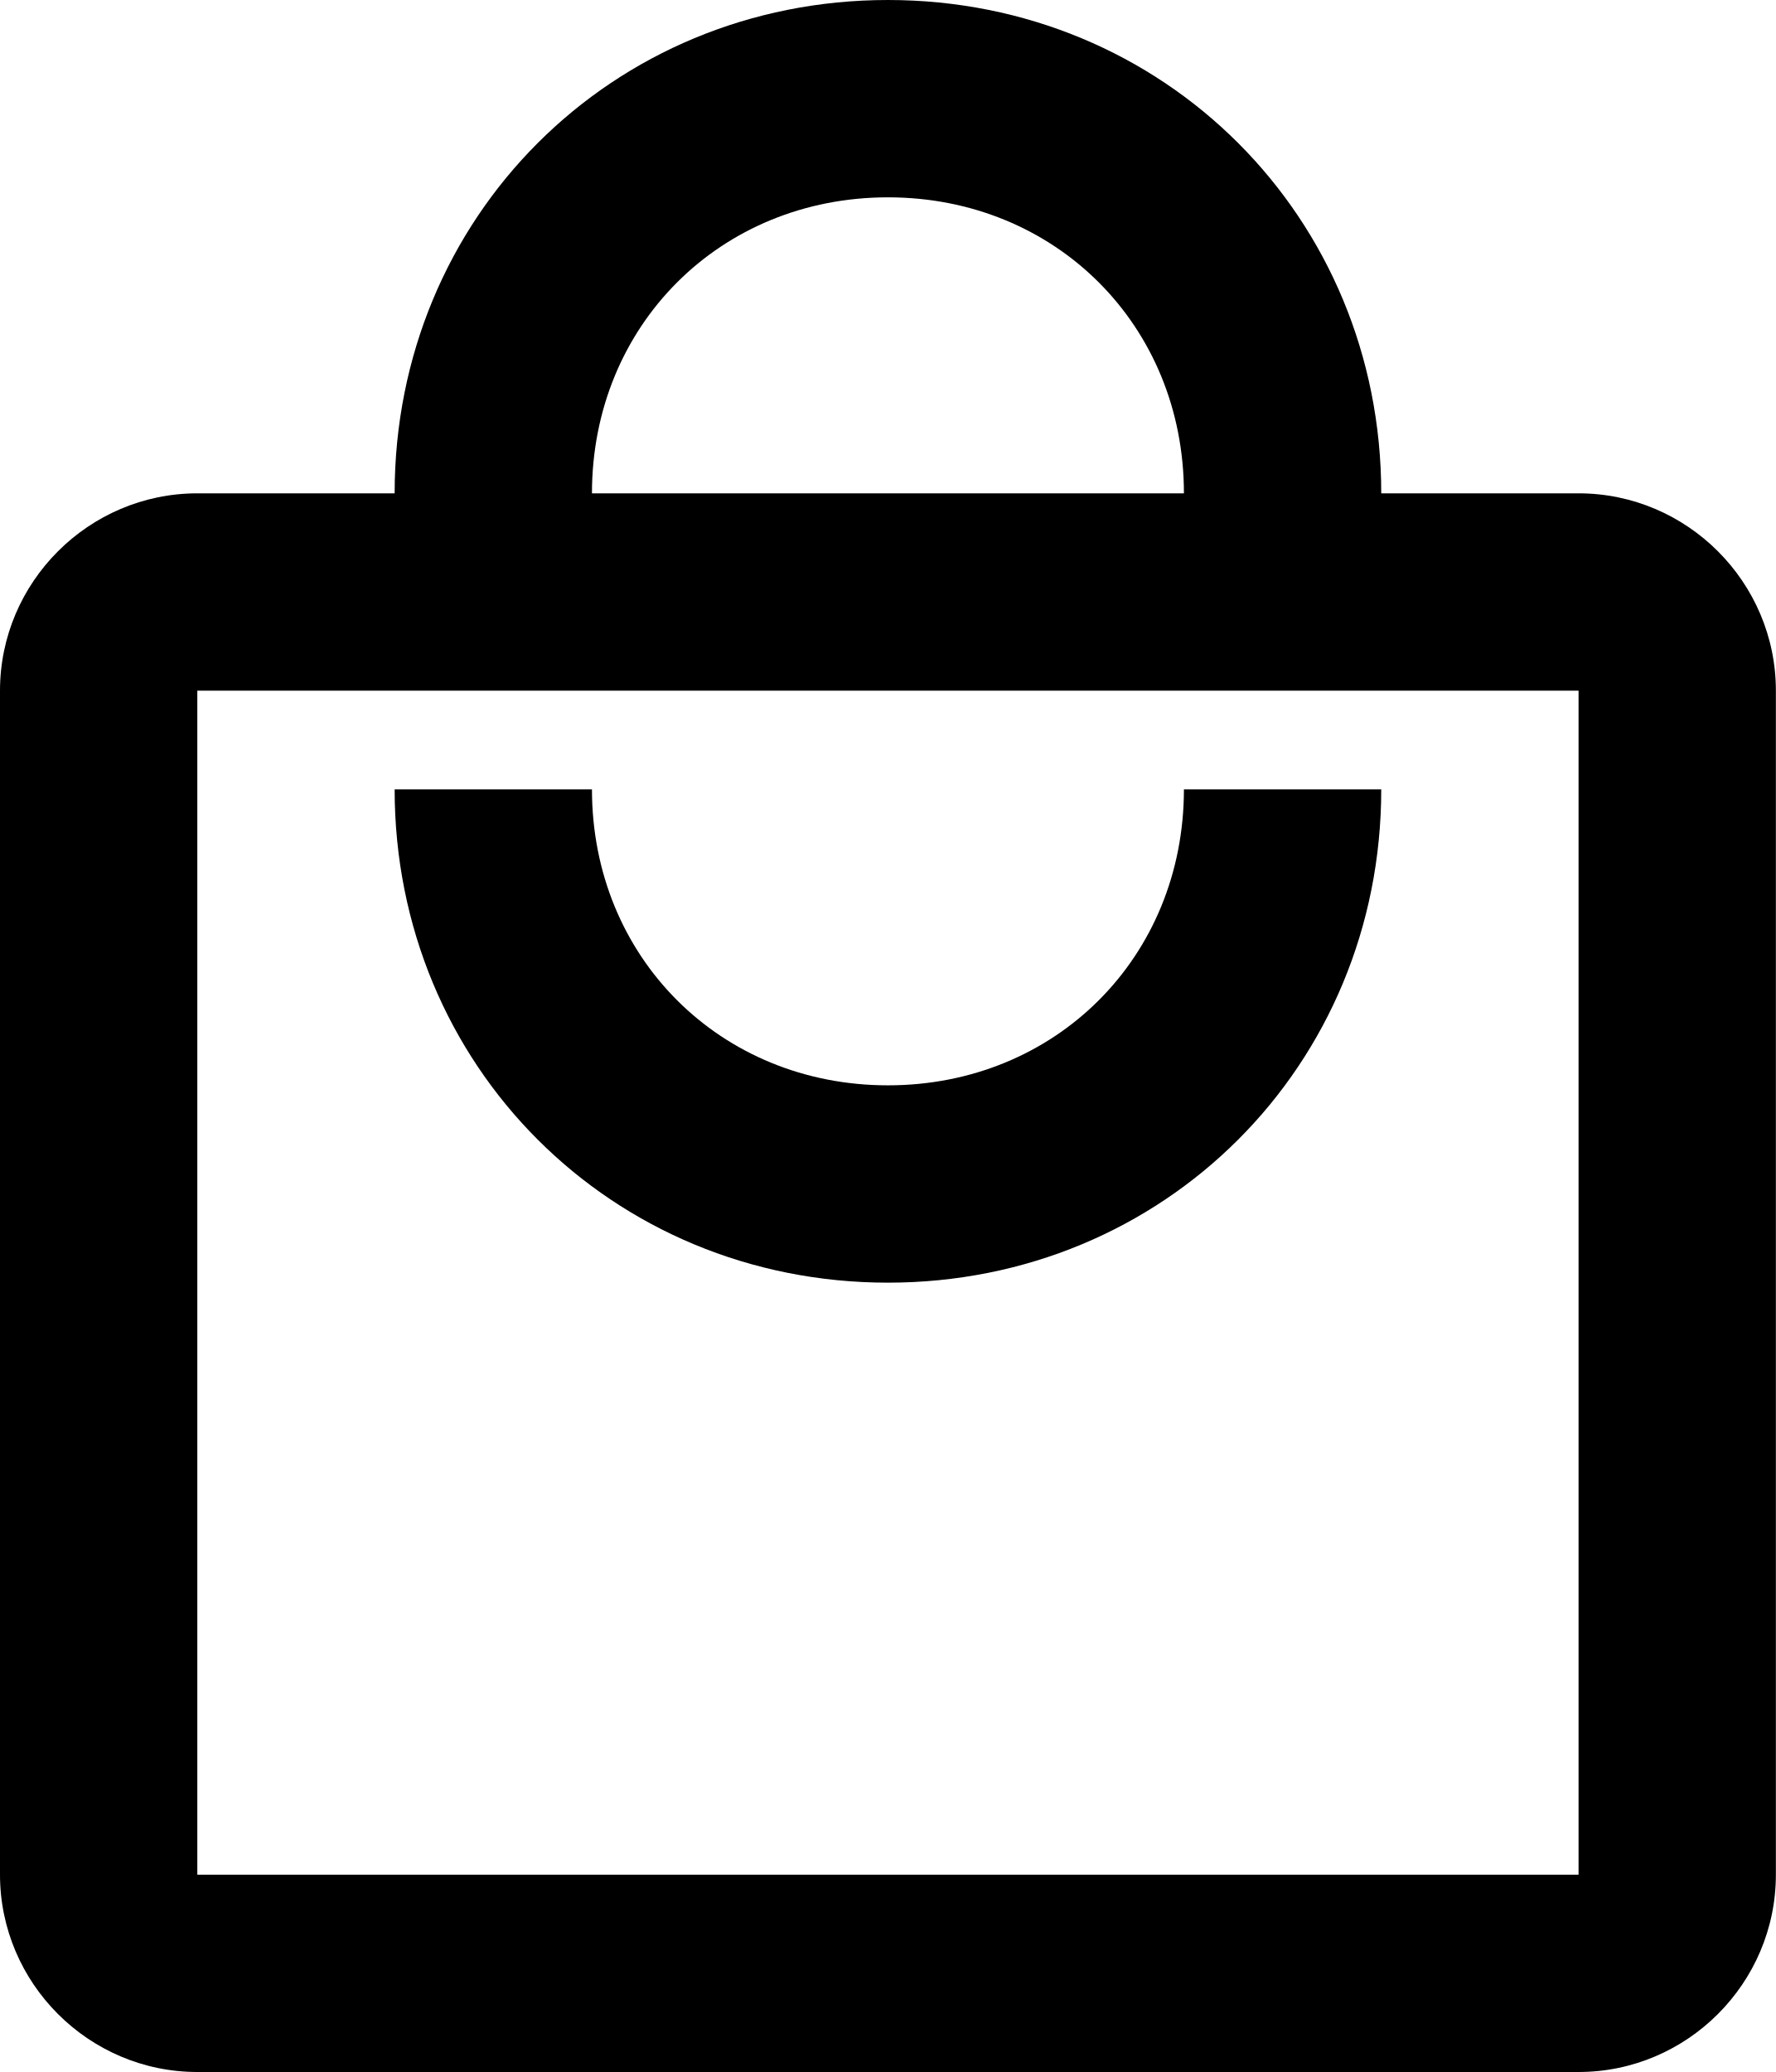
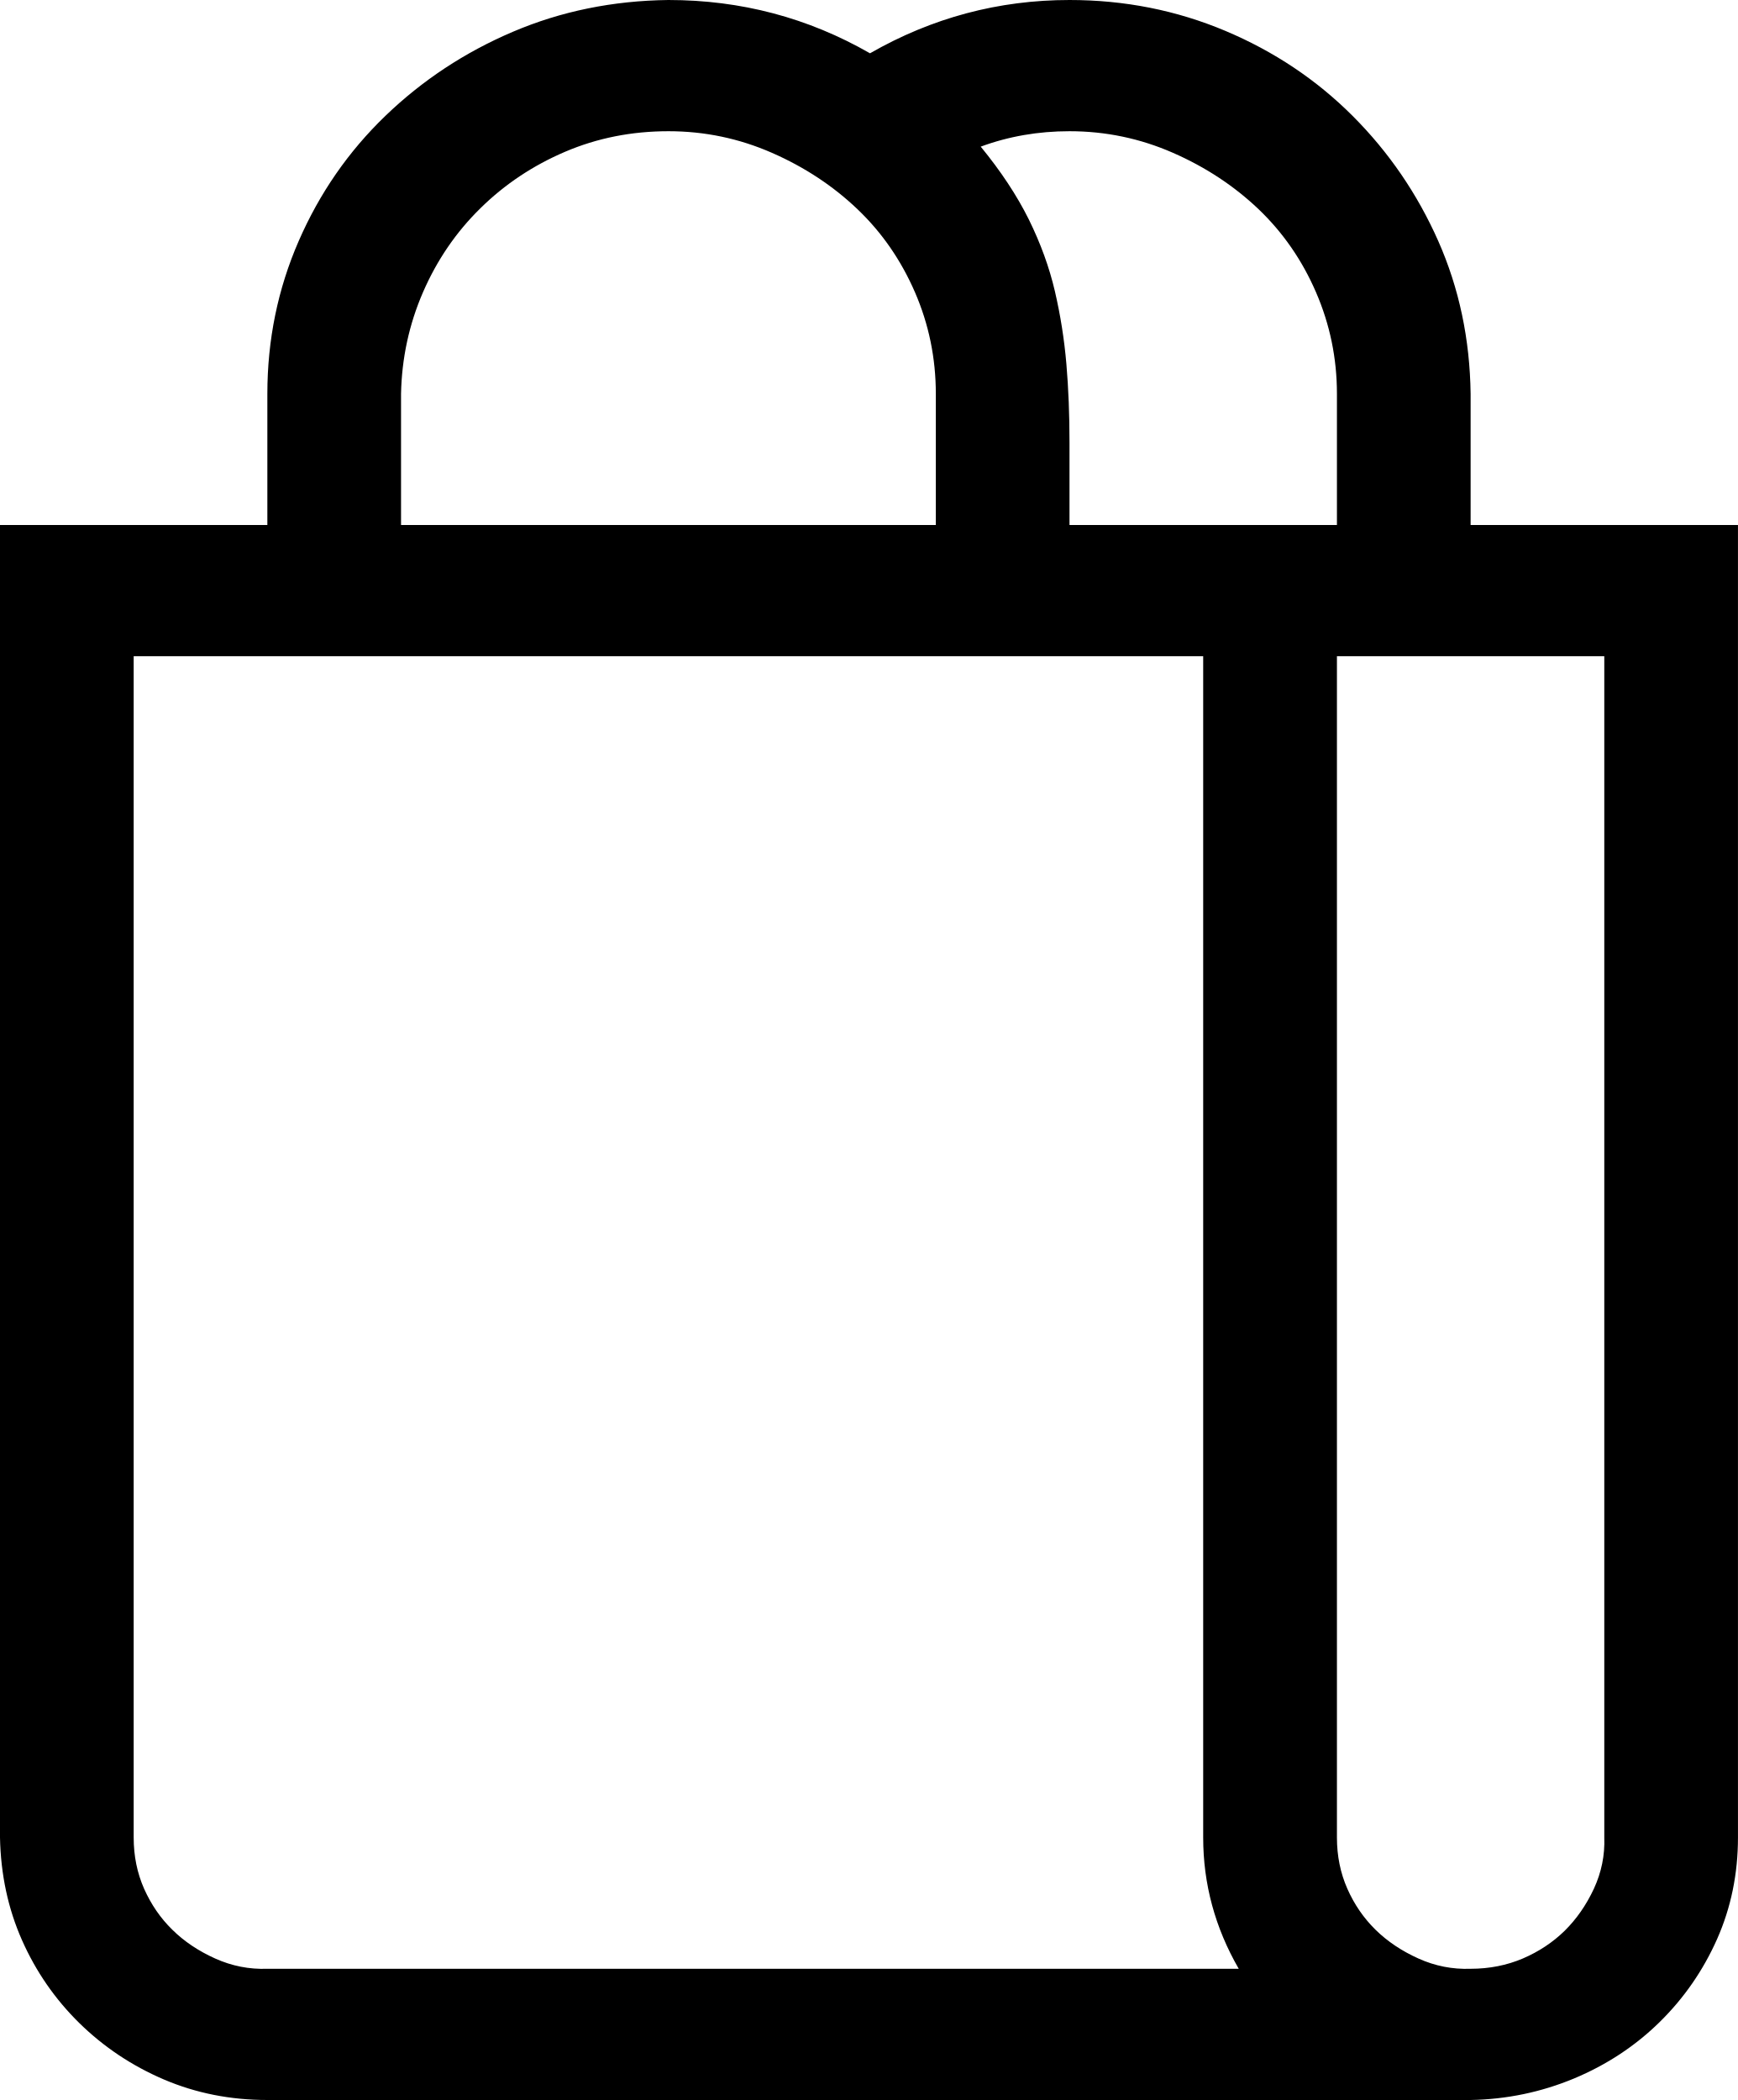
- <svg xmlns="http://www.w3.org/2000/svg" width="18" height="21" viewBox="0 0 18 21" fill="none">
-   <path d="M16 5H14C14 2.2 11.8 0 9 0C6.2 0 4 2.2 4 5H2C0.9 5 0 5.9 0 7V19C0 20.1 0.9 21 2 21H16C17.1 21 18 20.1 18 19V7C18 5.9 17.1 5 16 5ZM9 2C10.7 2 12 3.3 12 5H6C6 3.3 7.3 2 9 2ZM16 19H2V7H16V19ZM9 11C7.3 11 6 9.7 6 8H4C4 10.8 6.2 13 9 13C11.8 13 14 10.8 14 8H12C12 9.7 10.7 11 9 11Z" fill="black" />
+ <svg xmlns="http://www.w3.org/2000/svg" width="24" height="29" viewBox="0 0 24 29" fill="none">
+   <path d="M24 7.25V25.375C24 25.875 23.904 26.343 23.712 26.777C23.519 27.211 23.255 27.593 22.918 27.924C22.582 28.254 22.188 28.514 21.736 28.703C21.284 28.891 20.808 28.991 20.308 29H3.692C3.183 29 2.707 28.906 2.264 28.717C1.822 28.528 1.433 28.268 1.096 27.938C0.76 27.608 0.495 27.225 0.303 26.791C0.111 26.357 0.01 25.885 0 25.375V7.25H3.692V5.438C3.692 4.692 3.837 3.988 4.125 3.328C4.413 2.667 4.812 2.091 5.322 1.6C5.832 1.109 6.418 0.722 7.082 0.439C7.745 0.156 8.462 0.009 9.231 0C10.231 0 11.159 0.245 12.014 0.736C12.87 0.245 13.789 0 14.769 0C15.529 0 16.245 0.142 16.918 0.425C17.591 0.708 18.178 1.1 18.678 1.6C19.178 2.1 19.572 2.676 19.861 3.328C20.149 3.979 20.298 4.682 20.308 5.438V7.25H24ZM18.462 5.438C18.462 4.947 18.365 4.479 18.173 4.036C17.981 3.592 17.716 3.21 17.38 2.889C17.043 2.568 16.649 2.308 16.197 2.11C15.745 1.912 15.269 1.812 14.769 1.812C14.336 1.812 13.928 1.883 13.543 2.025C13.822 2.365 14.043 2.7 14.207 3.03C14.37 3.361 14.49 3.691 14.567 4.021C14.644 4.352 14.697 4.687 14.726 5.027C14.755 5.367 14.769 5.73 14.769 6.117V7.25H18.462V5.438ZM5.538 7.25H12.923V5.438C12.923 4.947 12.827 4.479 12.635 4.036C12.442 3.592 12.178 3.21 11.841 2.889C11.505 2.568 11.111 2.308 10.659 2.11C10.207 1.912 9.731 1.812 9.231 1.812C8.721 1.812 8.245 1.907 7.803 2.096C7.361 2.285 6.971 2.544 6.635 2.875C6.298 3.205 6.034 3.592 5.841 4.036C5.649 4.479 5.548 4.947 5.538 5.438V7.25ZM17.106 27.188C16.779 26.621 16.615 26.017 16.615 25.375V9.062H1.846V25.375C1.846 25.63 1.894 25.866 1.99 26.083C2.087 26.3 2.216 26.489 2.38 26.649C2.543 26.81 2.74 26.942 2.971 27.046C3.202 27.15 3.442 27.197 3.692 27.188H17.106ZM22.154 9.062H18.462V25.375C18.462 25.63 18.51 25.866 18.606 26.083C18.702 26.3 18.832 26.489 18.995 26.649C19.159 26.81 19.356 26.942 19.587 27.046C19.817 27.15 20.058 27.197 20.308 27.188C20.567 27.188 20.808 27.14 21.029 27.046C21.25 26.951 21.442 26.824 21.606 26.664C21.769 26.503 21.904 26.31 22.01 26.083C22.115 25.856 22.163 25.62 22.154 25.375V9.062Z" fill="black" />
</svg>
